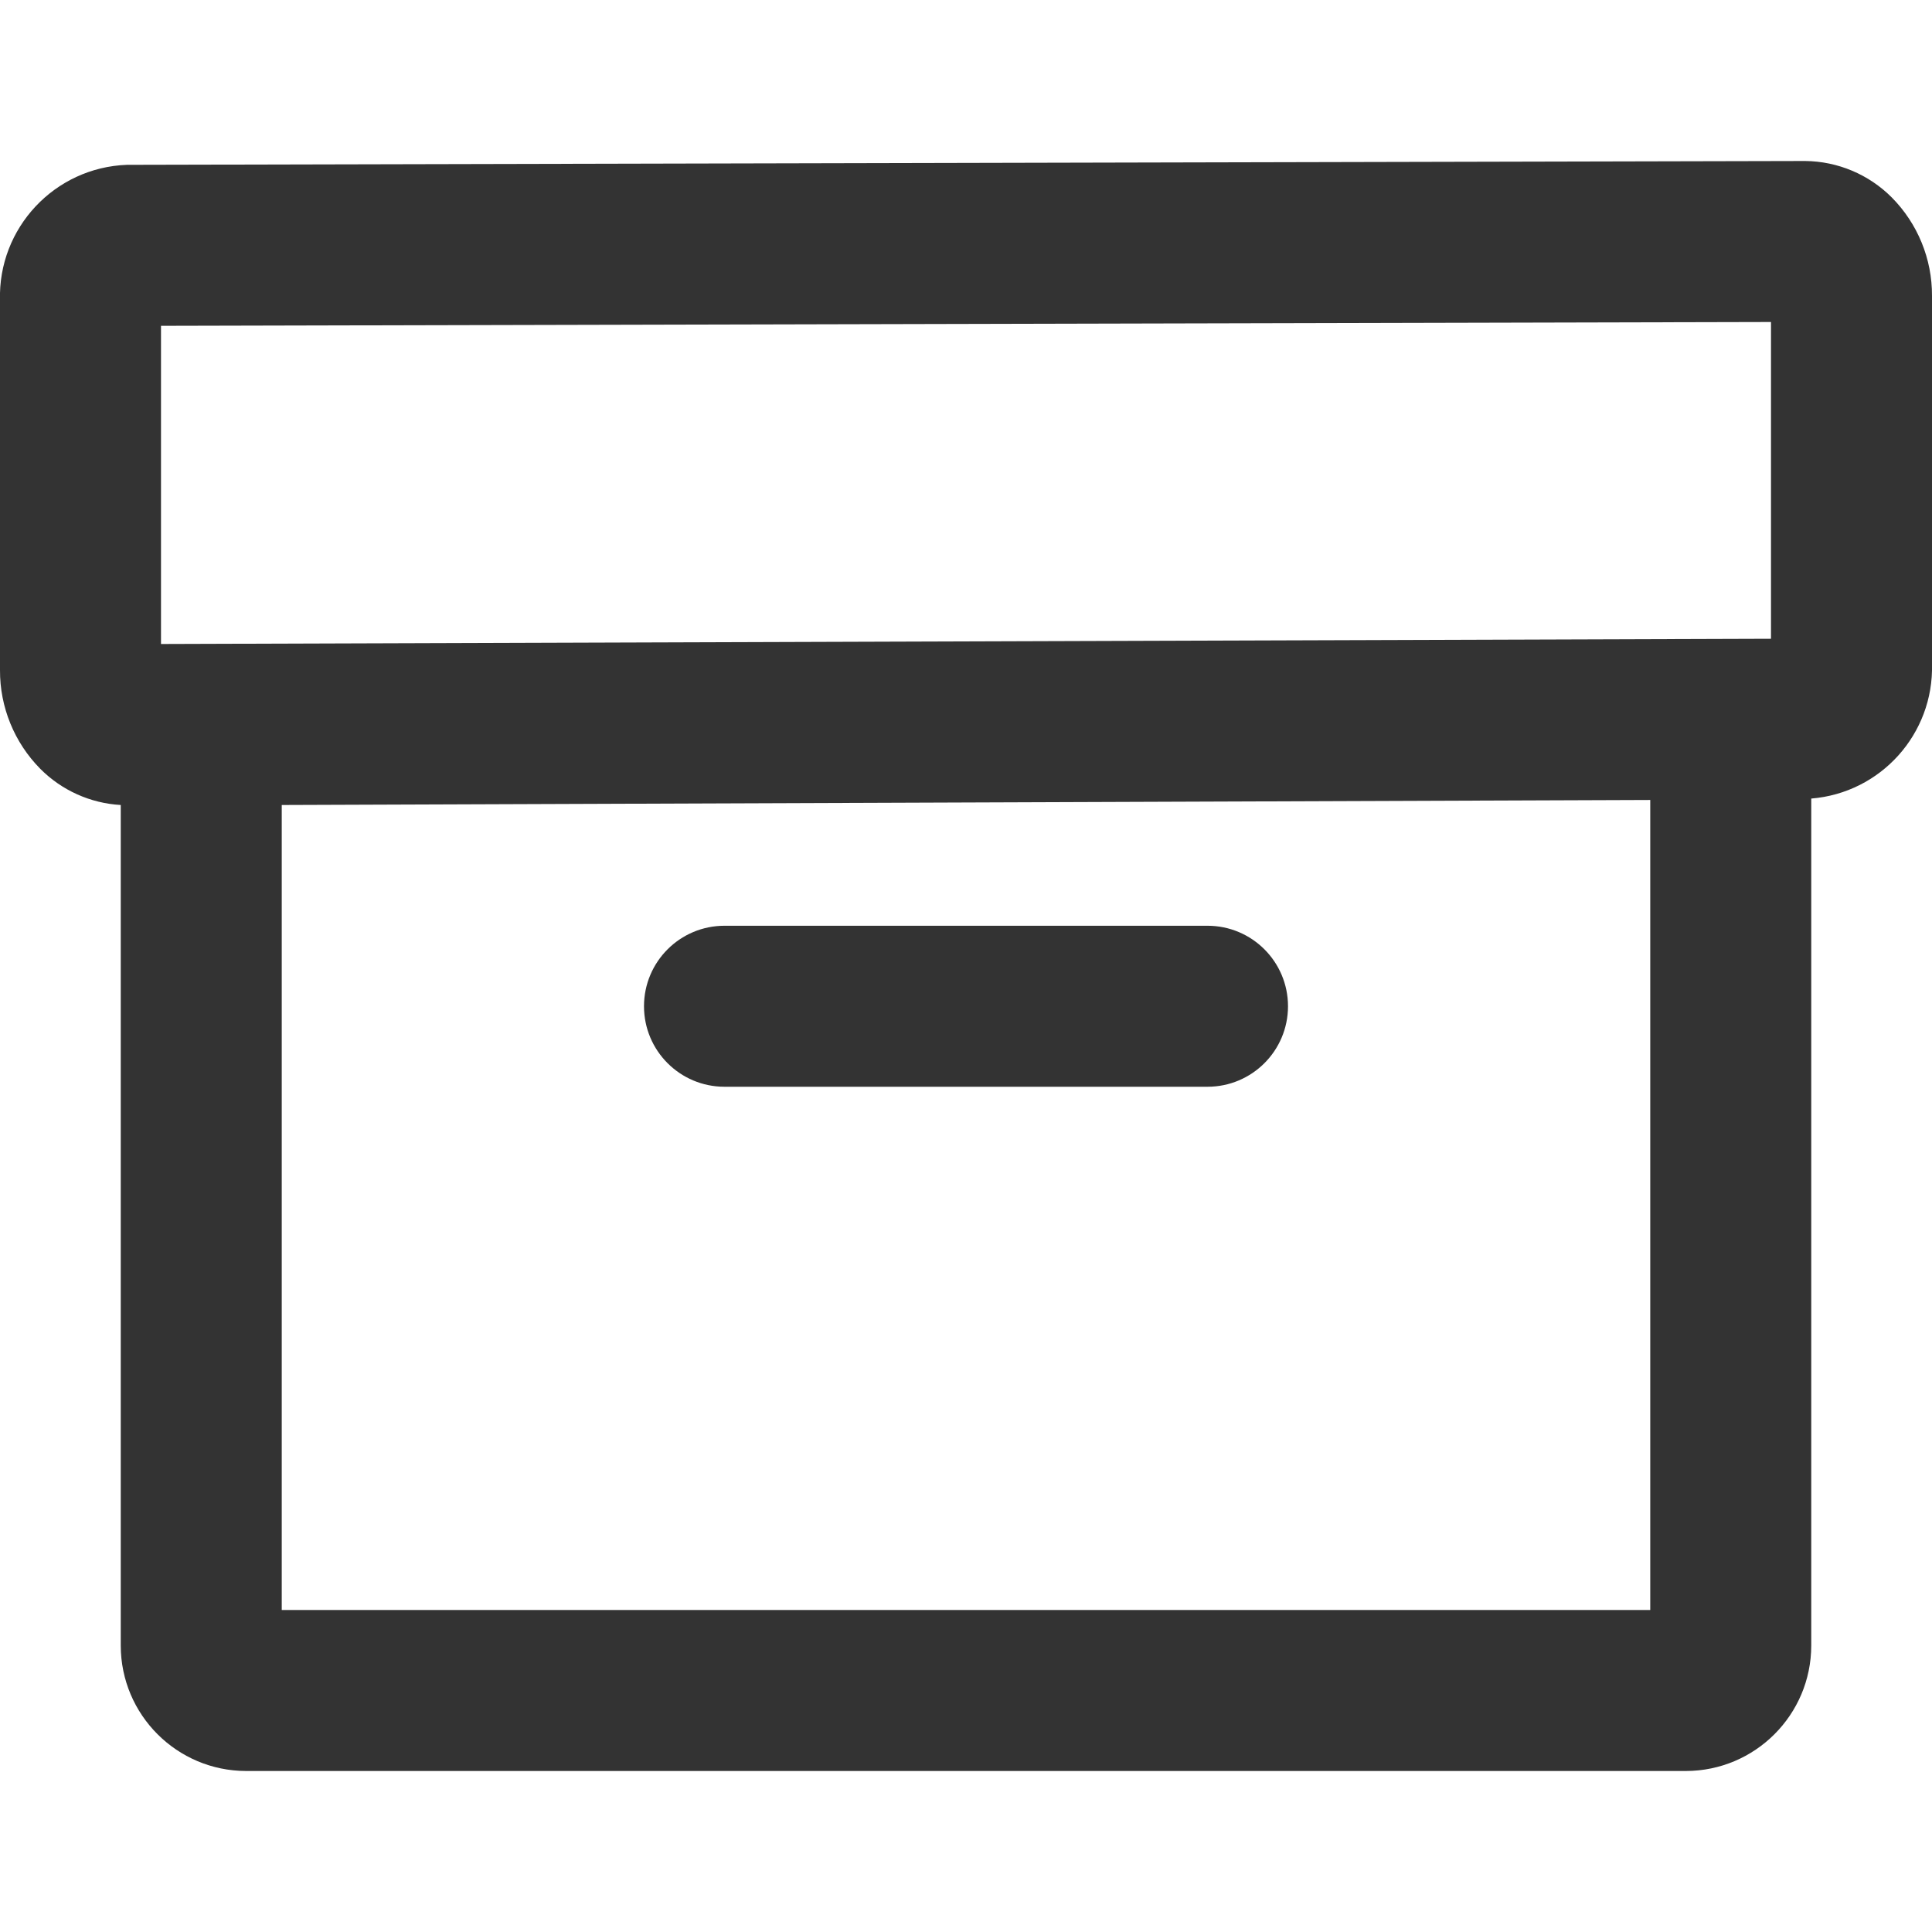
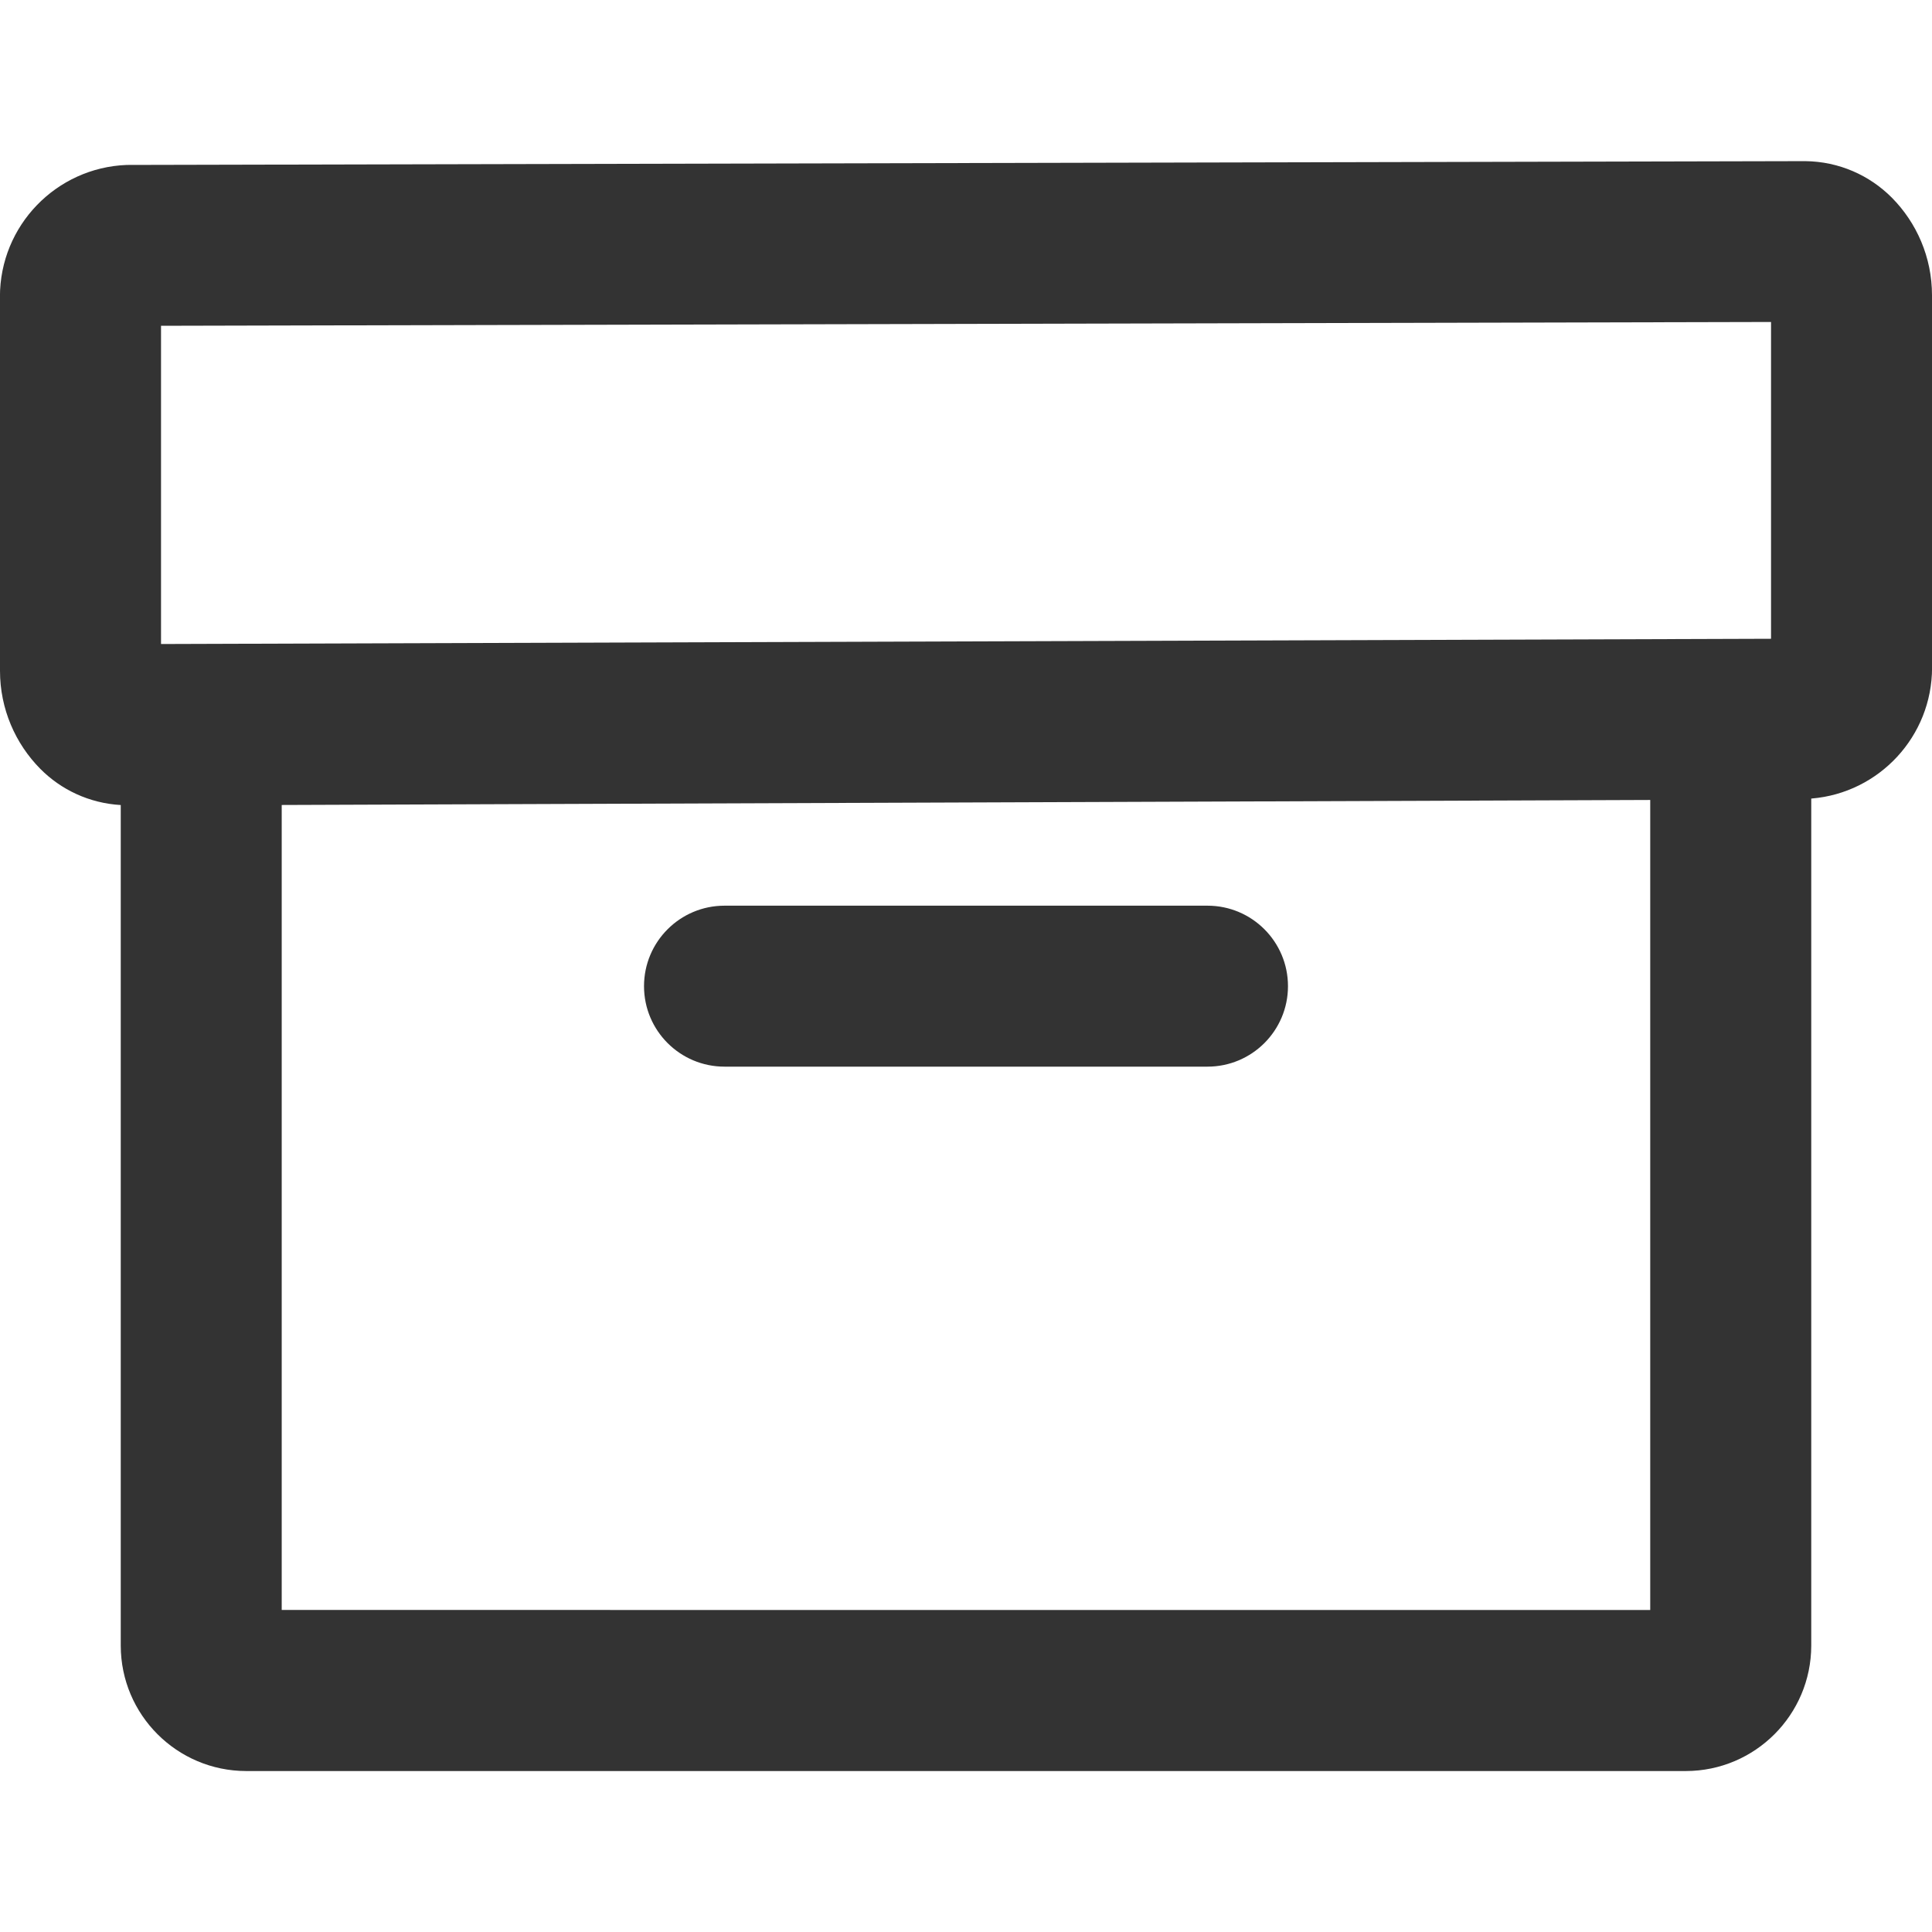
- <svg xmlns="http://www.w3.org/2000/svg" viewBox="0 0 96 96">
-   <path d="M60 54H36a4 4 0 0 1 0-8h24a4 4 0 0 1 0 8zm36-39.3V33a6.53 6.53 0 0 1-6 6.68v42.09A6.24 6.24 0 0 1 83.77 88H12.23A6.24 6.24 0 0 1 6 81.77V40a6.13 6.13 0 0 1-4-1.8 6.93 6.93 0 0 1-2-4.9V14.93a6.55 6.55 0 0 1 6.31-6.74L89.7 8A6.16 6.16 0 0 1 94 9.81a6.9 6.9 0 0 1 2 4.89zM8 32l80-.26V16l-80 .19zm74 48V39.75L14 40v40z" fill="#333" />
+ <svg xmlns="http://www.w3.org/2000/svg" version="1.1" width="32" height="32" viewBox="0 0 32 32">
+   <path fill="#333" d="M20 17.667h-8c-0.736 0-1.333-0.597-1.333-1.333s0.597-1.333 1.333-1.333v0h8c0.736 0 1.333 0.597 1.333 1.333s-0.597 1.333-1.333 1.333v0zM32 4.9v6.1c0 0.017 0.001 0.037 0.001 0.057 0 1.14-0.877 2.076-1.993 2.169l-0.008 0.001v14.030c-0.002 1.146-0.931 2.075-2.076 2.077h-23.847c-1.146-0.002-2.075-0.931-2.077-2.076v-13.924c-0.524-0.031-0.99-0.254-1.333-0.6l-0-0c-0.412-0.417-0.667-0.991-0.667-1.623 0-0.003 0-0.007 0-0.010v0.001-6.123c-0.001-0.019-0.001-0.042-0.001-0.065 0-1.178 0.933-2.138 2.1-2.182l0.004-0 27.797-0.063c0.561 0.006 1.066 0.235 1.433 0.603l0 0c0.412 0.415 0.667 0.988 0.667 1.619 0 0.004 0 0.007-0 0.011v-0.001zM2.667 10.667l26.667-0.087v-5.247l-26.667 0.063zM27.333 26.667v-13.417l-22.667 0.083v13.333z" />
</svg>
